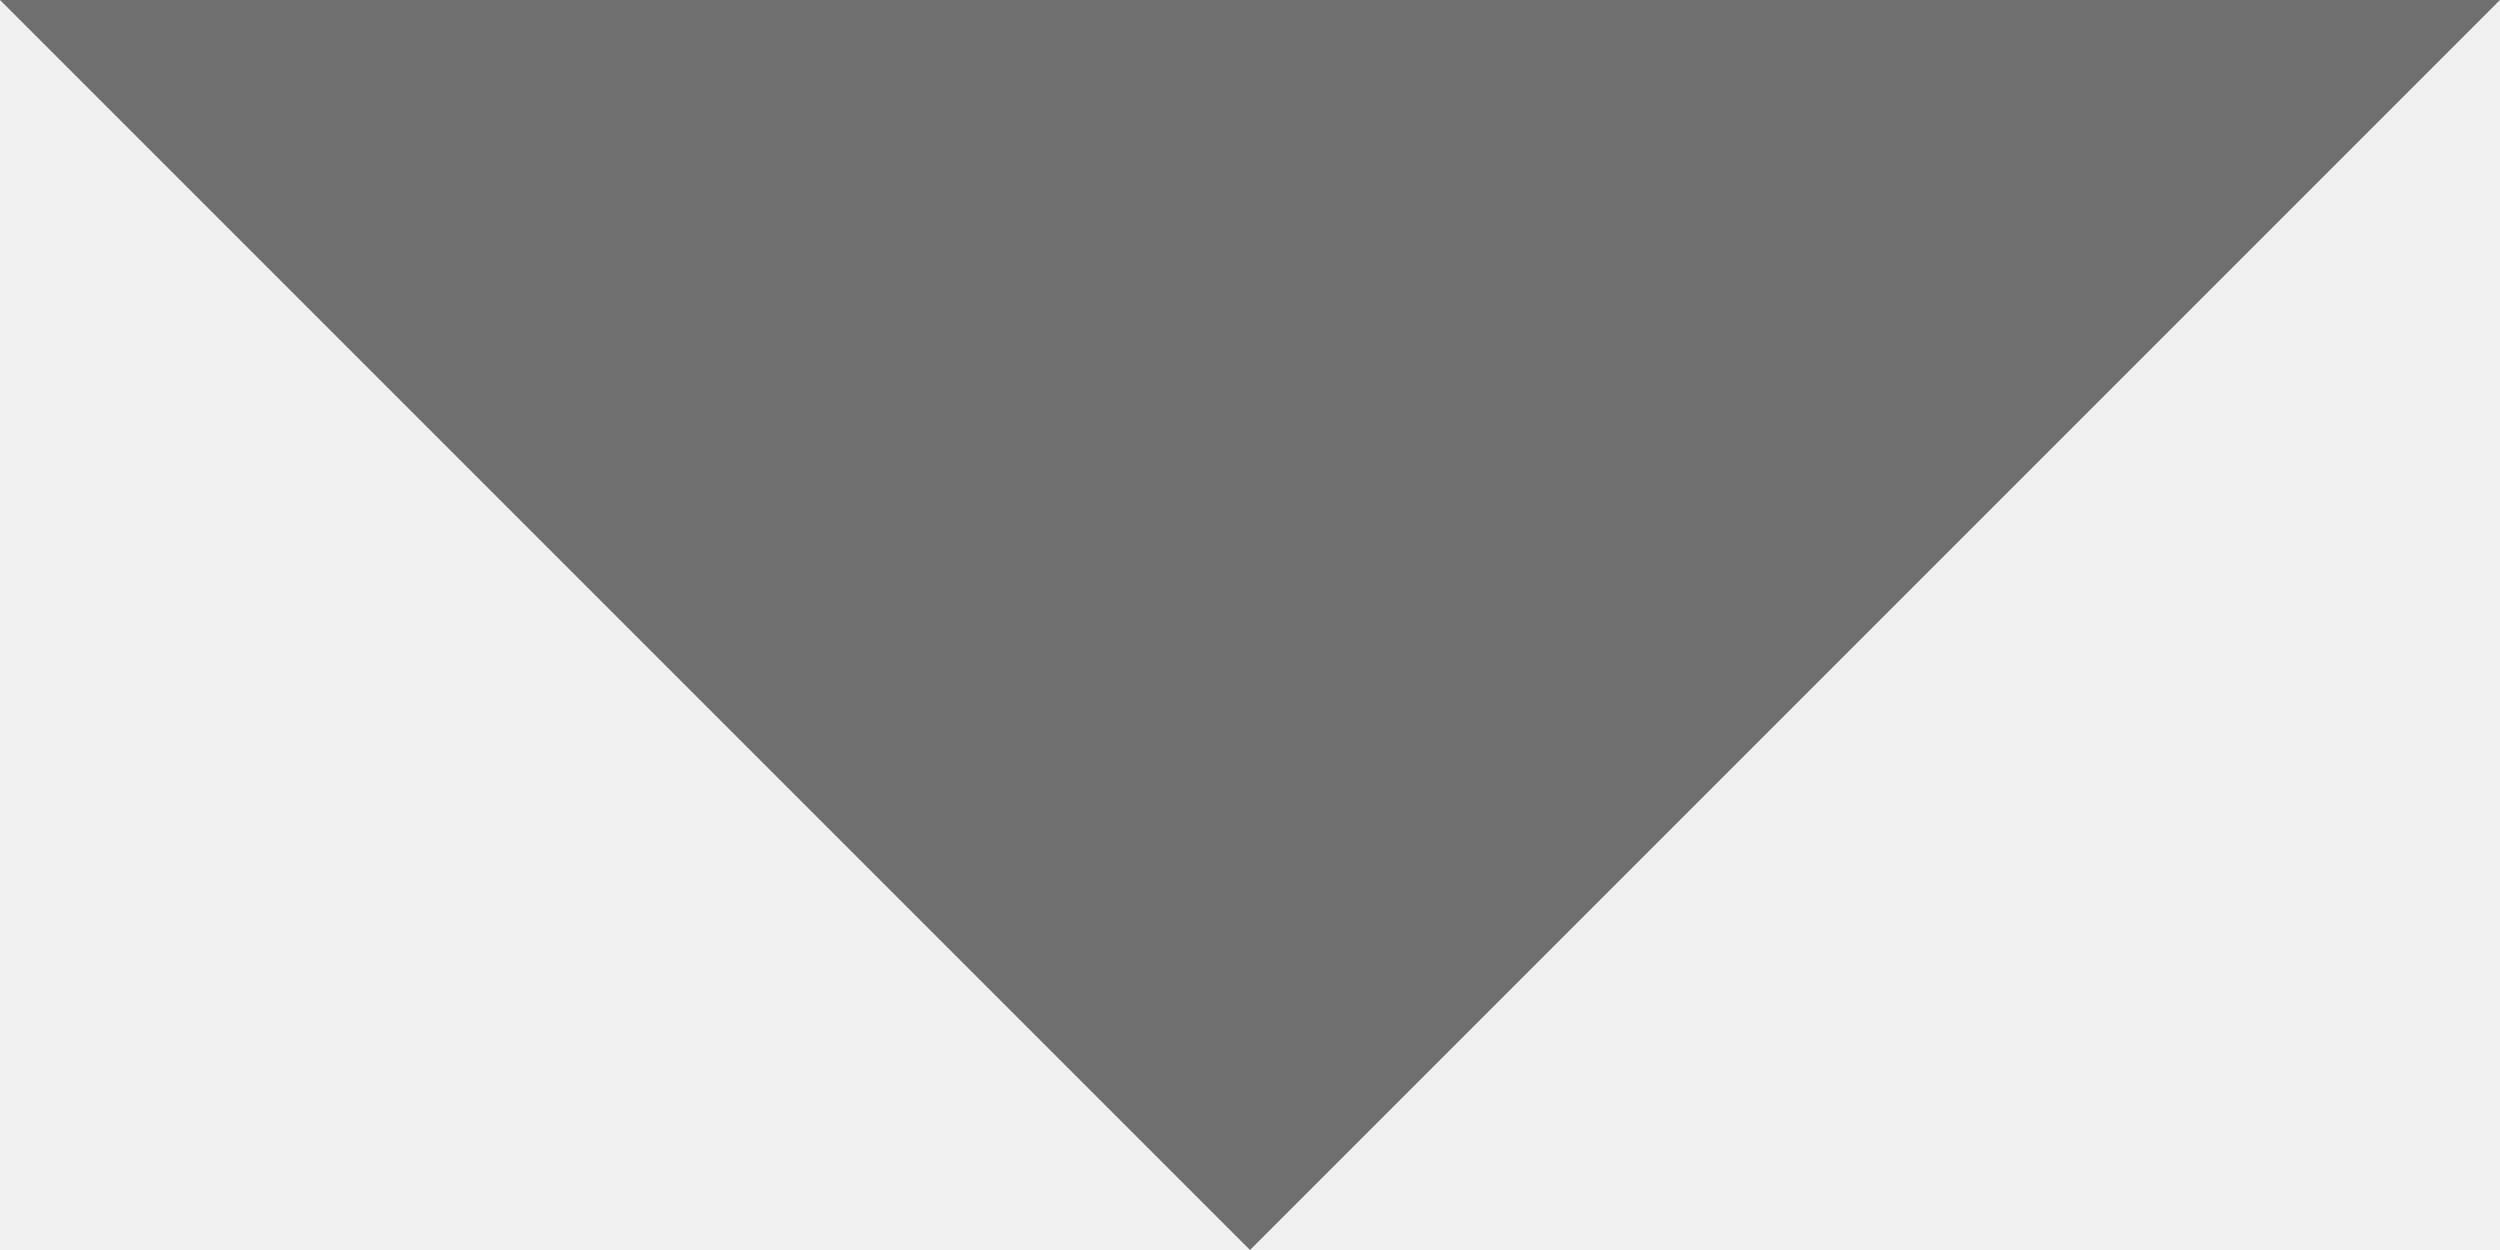
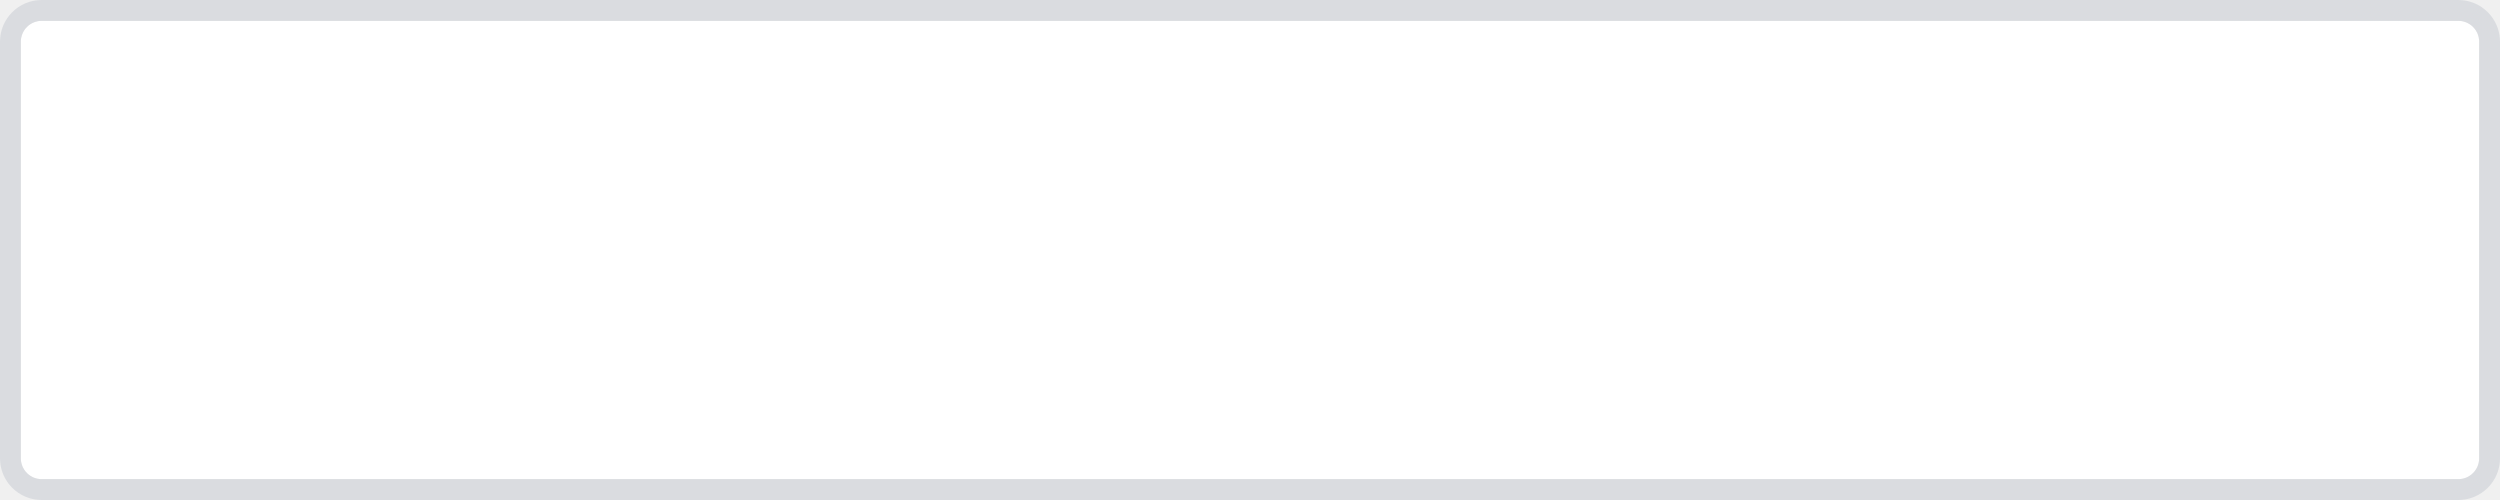
- <svg xmlns="http://www.w3.org/2000/svg" version="1.1" width="12px" height="6px">
-   <g transform="matrix(1 0 0 1 -476 -145 )">
-     <path d="M 12 0  L 0 0  L 6 6  L 12 0  Z " fill-rule="nonzero" fill="#000000" stroke="none" fill-opacity="0.537" transform="matrix(1 0 0 1 476 145 )" />
-   </g>
+ <svg xmlns="http://www.w3.org/2000/svg" version="1.1" width="120px" height="24px" viewBox="376 136  120 24">
+   <path d="M 377 138  A 1 1 0 0 1 378 137 L 494 137  A 1 1 0 0 1 495 138 L 495 158  A 1 1 0 0 1 494 159 L 378 159  A 1 1 0 0 1 377 158 L 377 138  Z " fill-rule="nonzero" fill="#ffffff" stroke="none" fill-opacity="0.996" />
+   <path d="M 376.5 138  A 1.5 1.5 0 0 1 378 136.5 L 494 136.5  A 1.5 1.5 0 0 1 495.5 138 L 495.5 158  A 1.5 1.5 0 0 1 494 159.5 L 378 159.5  A 1.5 1.5 0 0 1 376.5 158 L 376.5 138  Z " stroke-width="1" stroke="#dadce0" fill="none" stroke-opacity="0.996" />
</svg>
